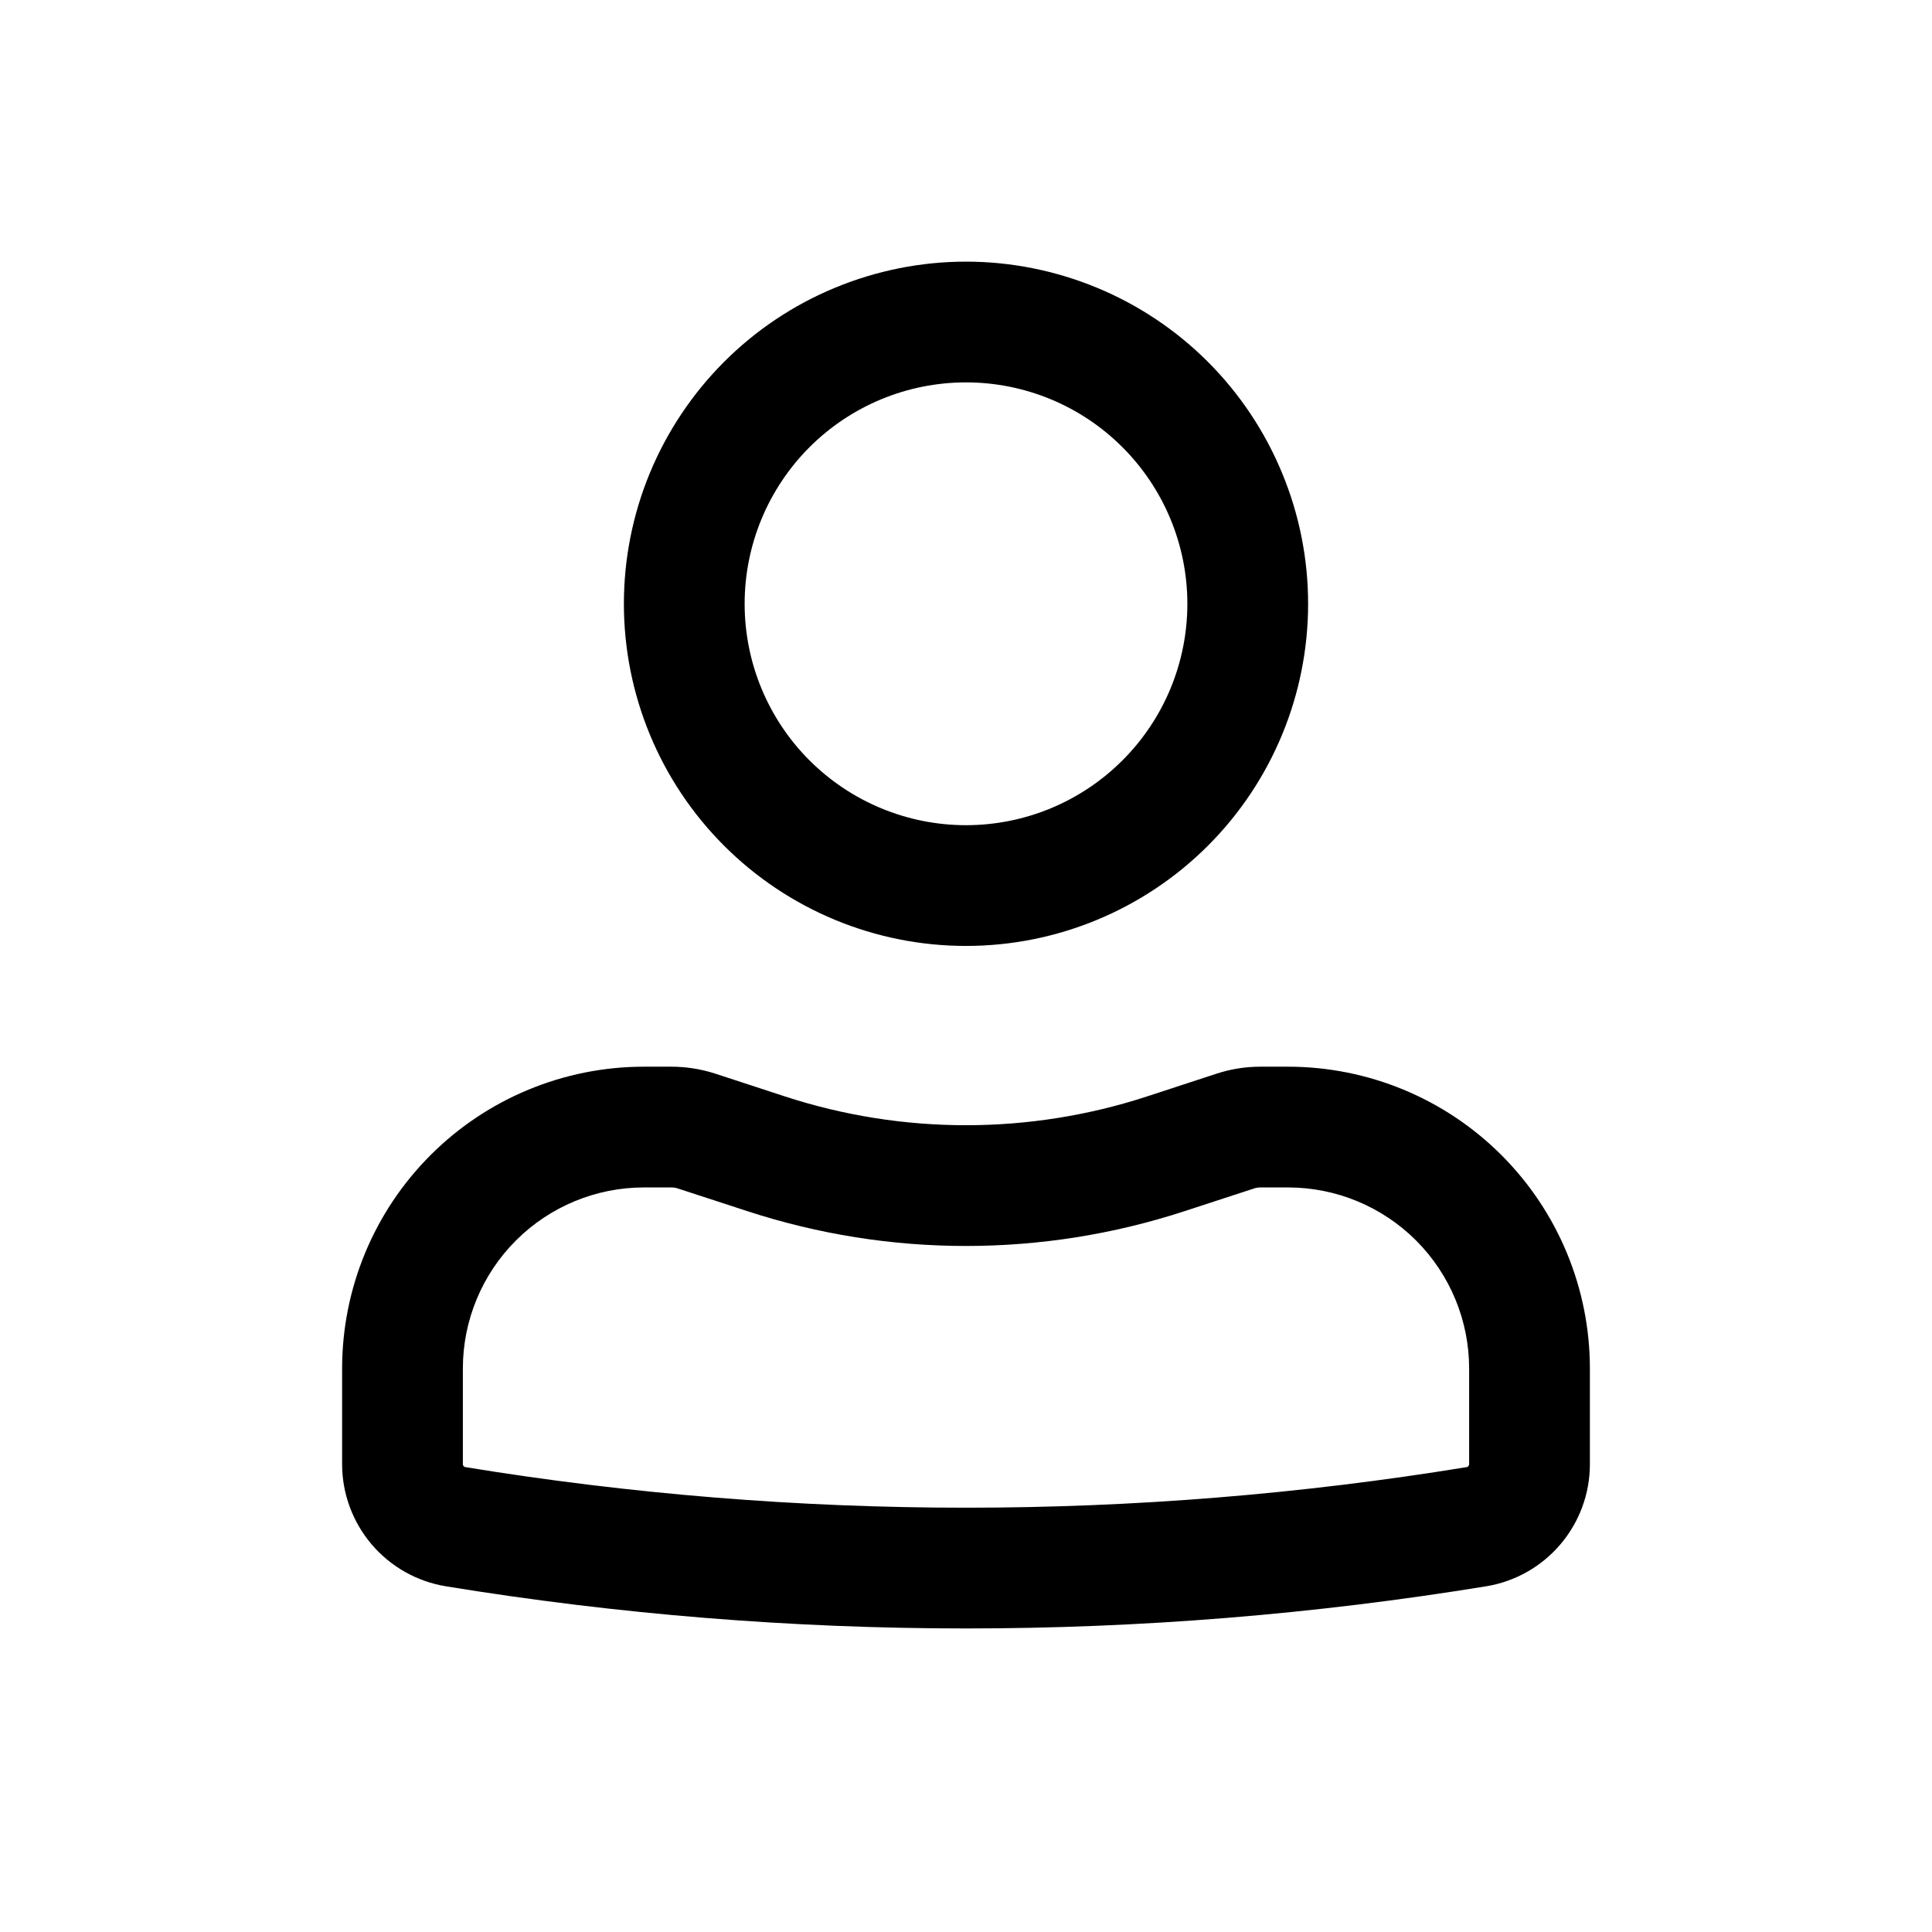
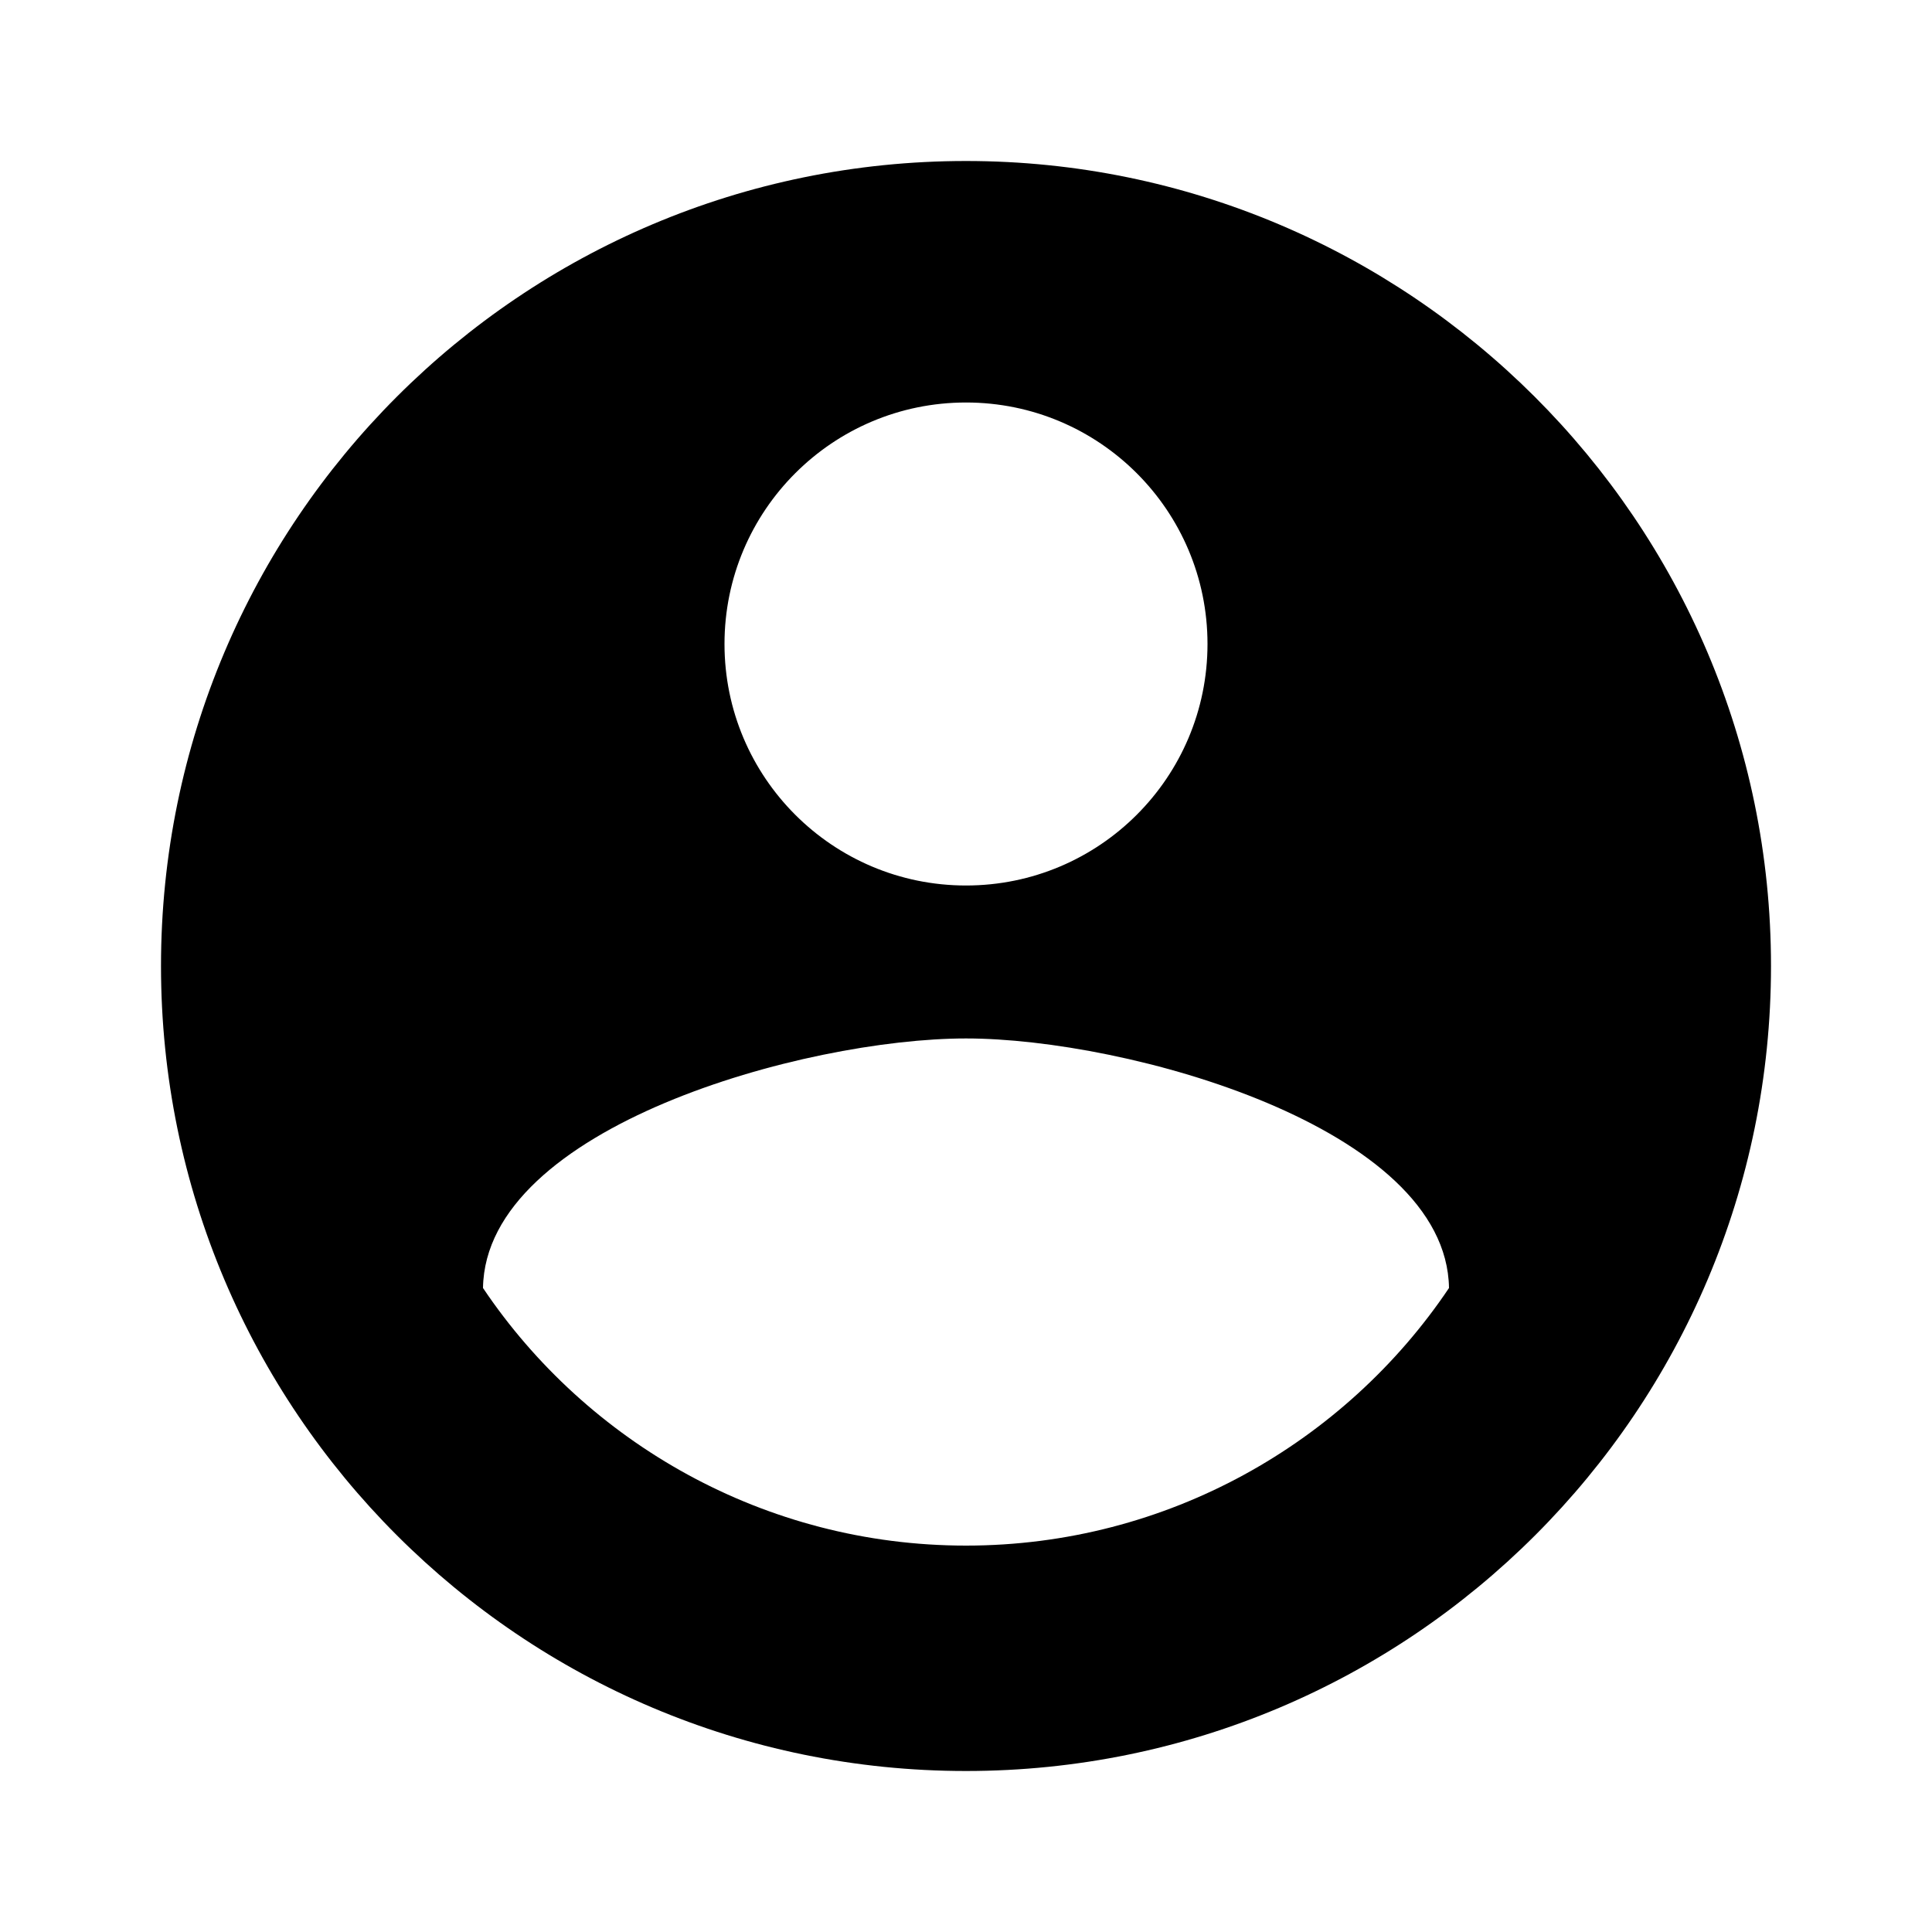
- <svg xmlns="http://www.w3.org/2000/svg" width="26" height="26" viewBox="0 0 26 26" fill="none">
-   <path fill-rule="evenodd" clip-rule="evenodd" d="M8.396 8.126C8.396 7.521 8.515 6.922 8.746 6.364C8.978 5.805 9.317 5.298 9.744 4.87C10.172 4.442 10.679 4.103 11.238 3.872C11.796 3.641 12.395 3.521 13 3.521C13.604 3.521 14.203 3.641 14.762 3.872C15.32 4.103 15.828 4.442 16.256 4.87C16.683 5.298 17.022 5.805 17.253 6.364C17.485 6.922 17.604 7.521 17.604 8.126C17.604 9.347 17.119 10.518 16.256 11.381C15.392 12.245 14.221 12.73 13 12.73C11.779 12.73 10.608 12.245 9.744 11.381C8.881 10.518 8.396 9.347 8.396 8.126ZM13 5.146C12.21 5.146 11.452 5.46 10.893 6.019C10.335 6.578 10.021 7.336 10.021 8.126C10.021 8.916 10.335 9.674 10.893 10.232C11.452 10.791 12.21 11.105 13 11.105C13.79 11.105 14.548 10.791 15.106 10.232C15.665 9.674 15.979 8.916 15.979 8.126C15.979 7.336 15.665 6.578 15.106 6.019C14.548 5.46 13.79 5.146 13 5.146ZM8.666 15.98C8.02 15.98 7.4 16.237 6.943 16.694C6.486 17.151 6.229 17.771 6.229 18.417V19.704C6.229 19.724 6.243 19.741 6.263 19.744C10.725 20.472 15.276 20.472 19.737 19.744C19.747 19.743 19.755 19.738 19.761 19.731C19.767 19.723 19.771 19.714 19.771 19.704V18.417C19.771 17.771 19.514 17.151 19.057 16.694C18.6 16.237 17.98 15.98 17.333 15.98H16.965C16.936 15.98 16.907 15.984 16.879 15.993L15.942 16.299C14.03 16.924 11.969 16.924 10.057 16.299L9.119 15.993C9.092 15.984 9.064 15.98 9.036 15.98H8.666ZM4.604 18.417C4.604 17.34 5.032 16.307 5.794 15.545C6.556 14.783 7.589 14.355 8.666 14.355H9.035C9.235 14.355 9.435 14.387 9.624 14.448L10.562 14.755C12.146 15.272 13.854 15.272 15.437 14.755L16.375 14.448C16.565 14.386 16.764 14.355 16.964 14.355H17.333C18.411 14.355 19.444 14.783 20.206 15.545C20.968 16.307 21.396 17.34 21.396 18.417V19.704C21.396 20.521 20.804 21.217 19.998 21.348C15.363 22.104 10.636 22.104 6.002 21.348C5.611 21.284 5.257 21.084 5.001 20.783C4.745 20.482 4.604 20.099 4.604 19.704V18.417Z" fill="black" />
+ <svg xmlns="http://www.w3.org/2000/svg" viewBox="0 0 24 24">
+   <path d="M12,19.2C9.5,19.2 7.29,17.92 6,16C6.03,14 10,12.9 12,12.9C14,12.9 17.97,14 18,16C16.71,17.92 14.5,19.2 12,19.2M12,5A3,3 0 0,1 15,8A3,3 0 0,1 12,11A3,3 0 0,1 9,8A3,3 0 0,1 12,5M12,2A10,10 0 0,0 2,12A10,10 0 0,0 12,22A10,10 0 0,0 22,12C22,6.47 17.5,2 12,2Z" />
</svg>
